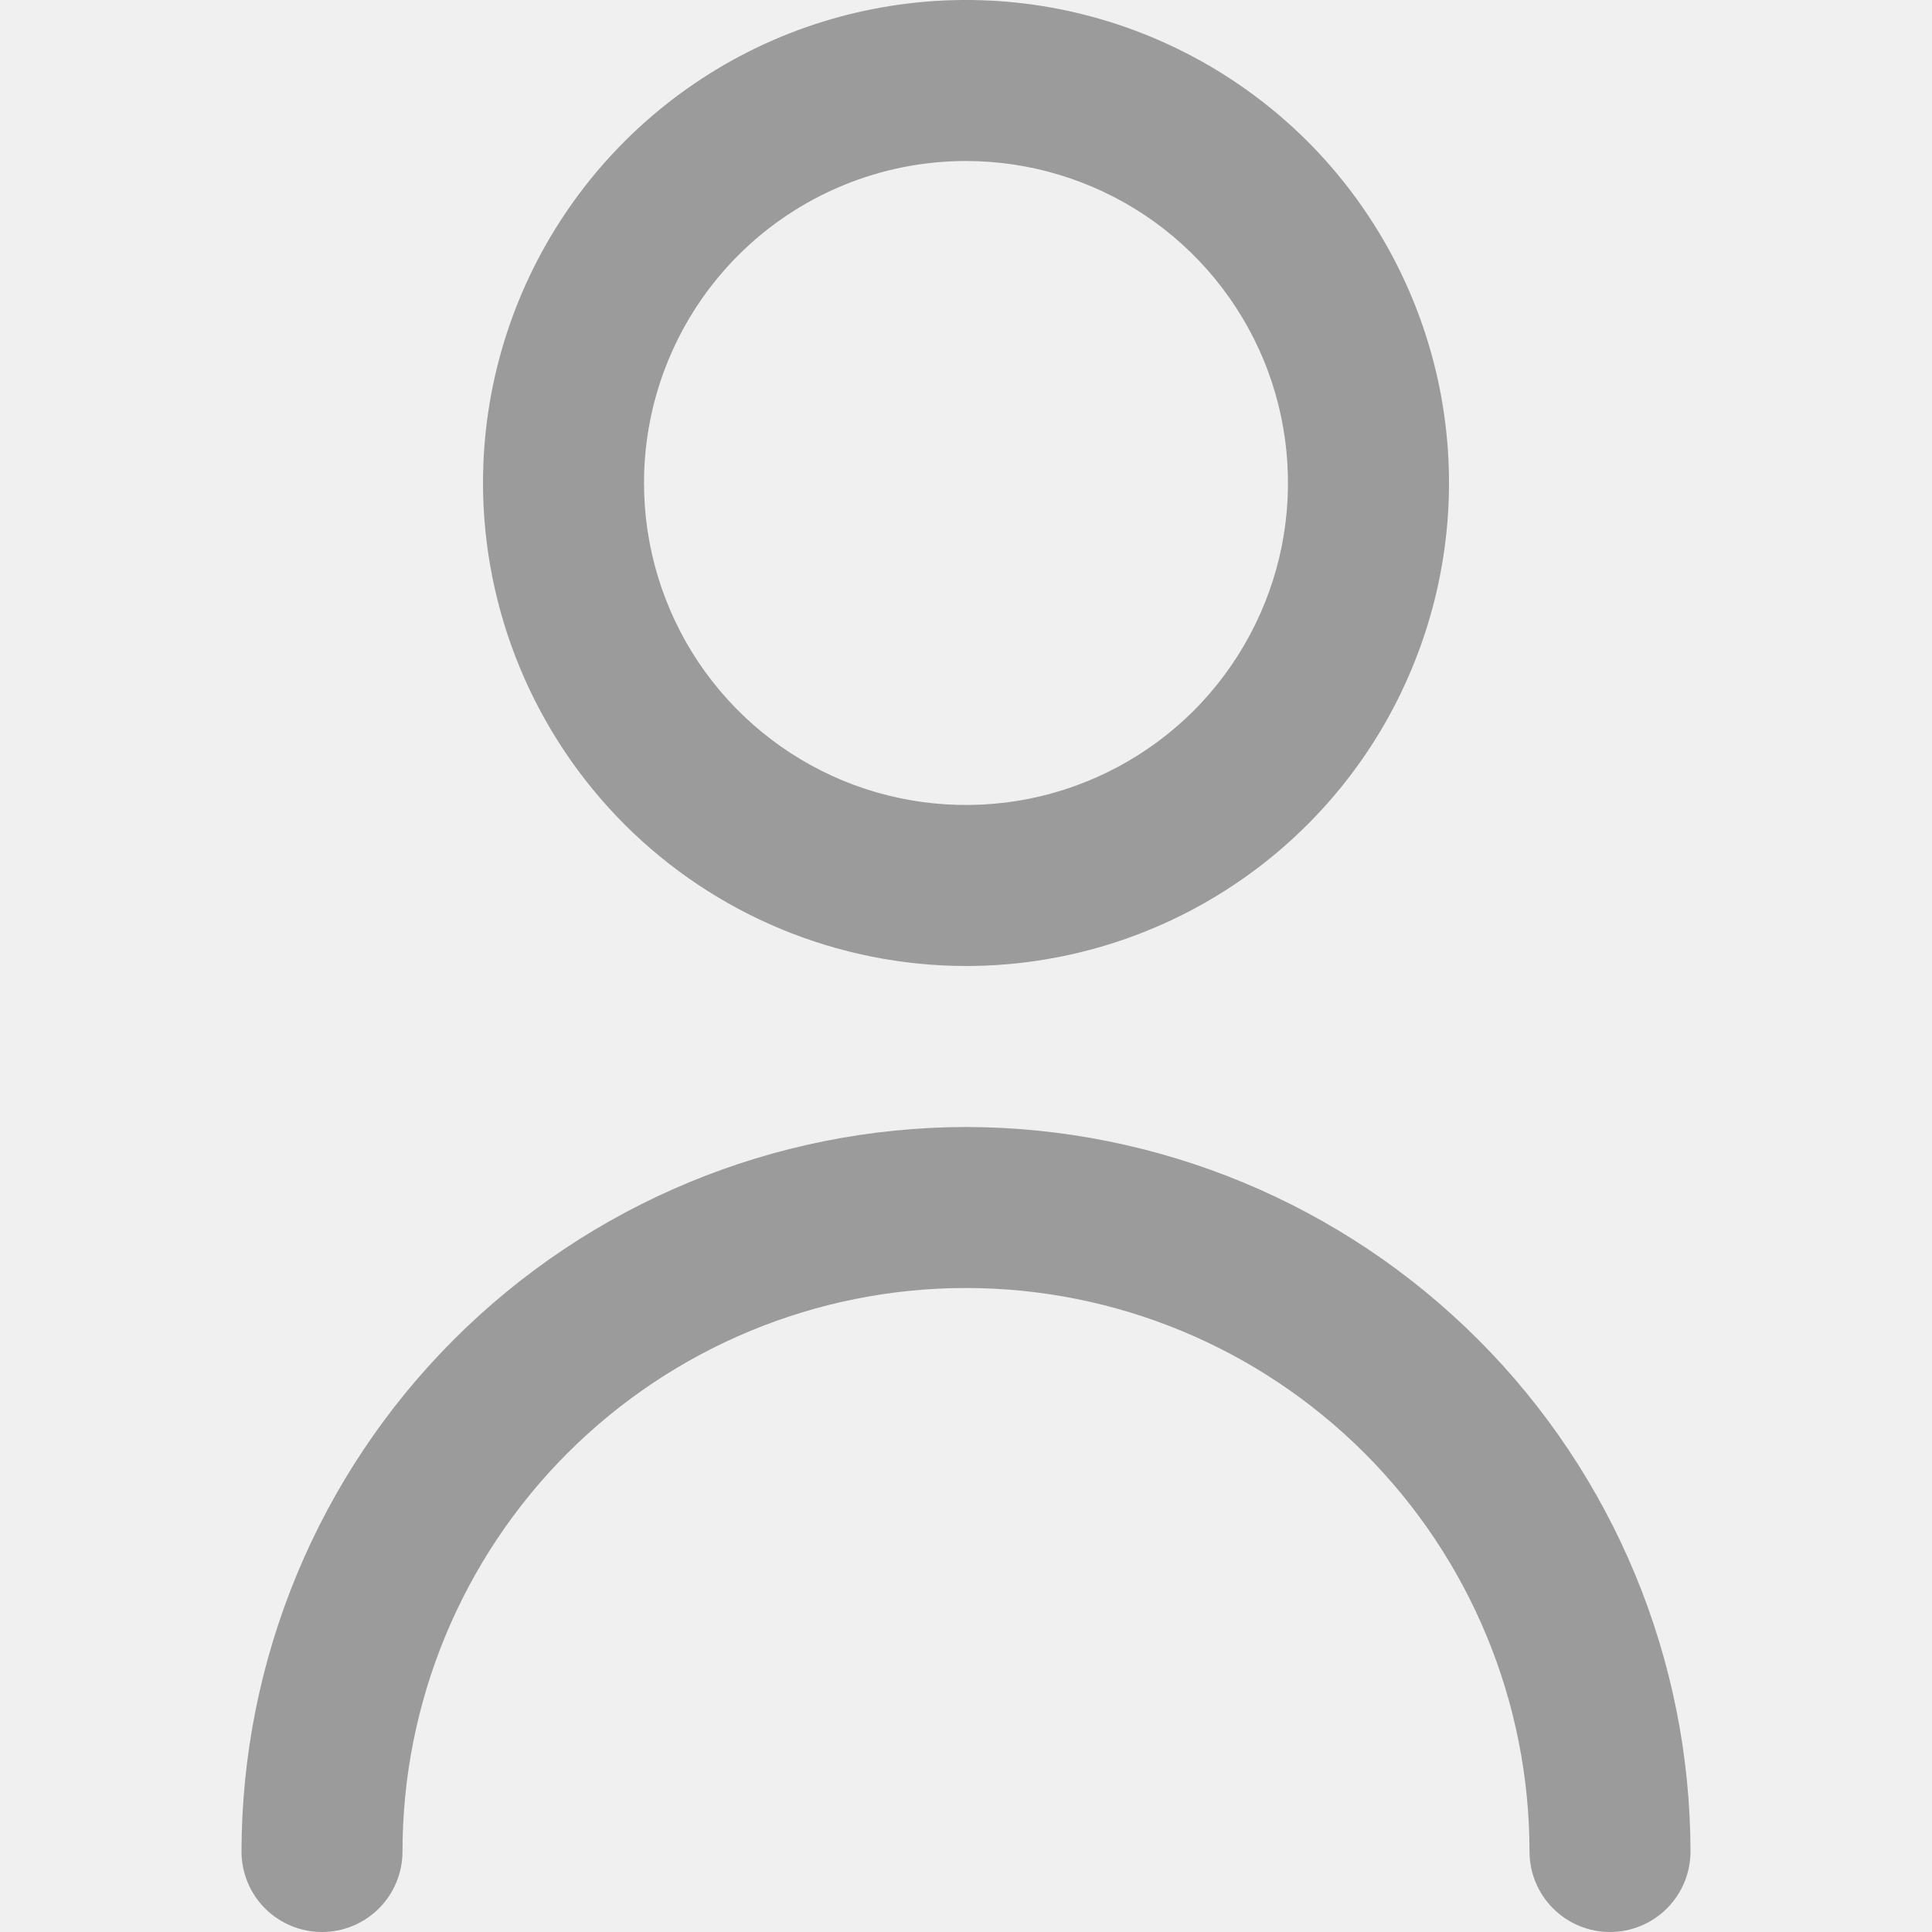
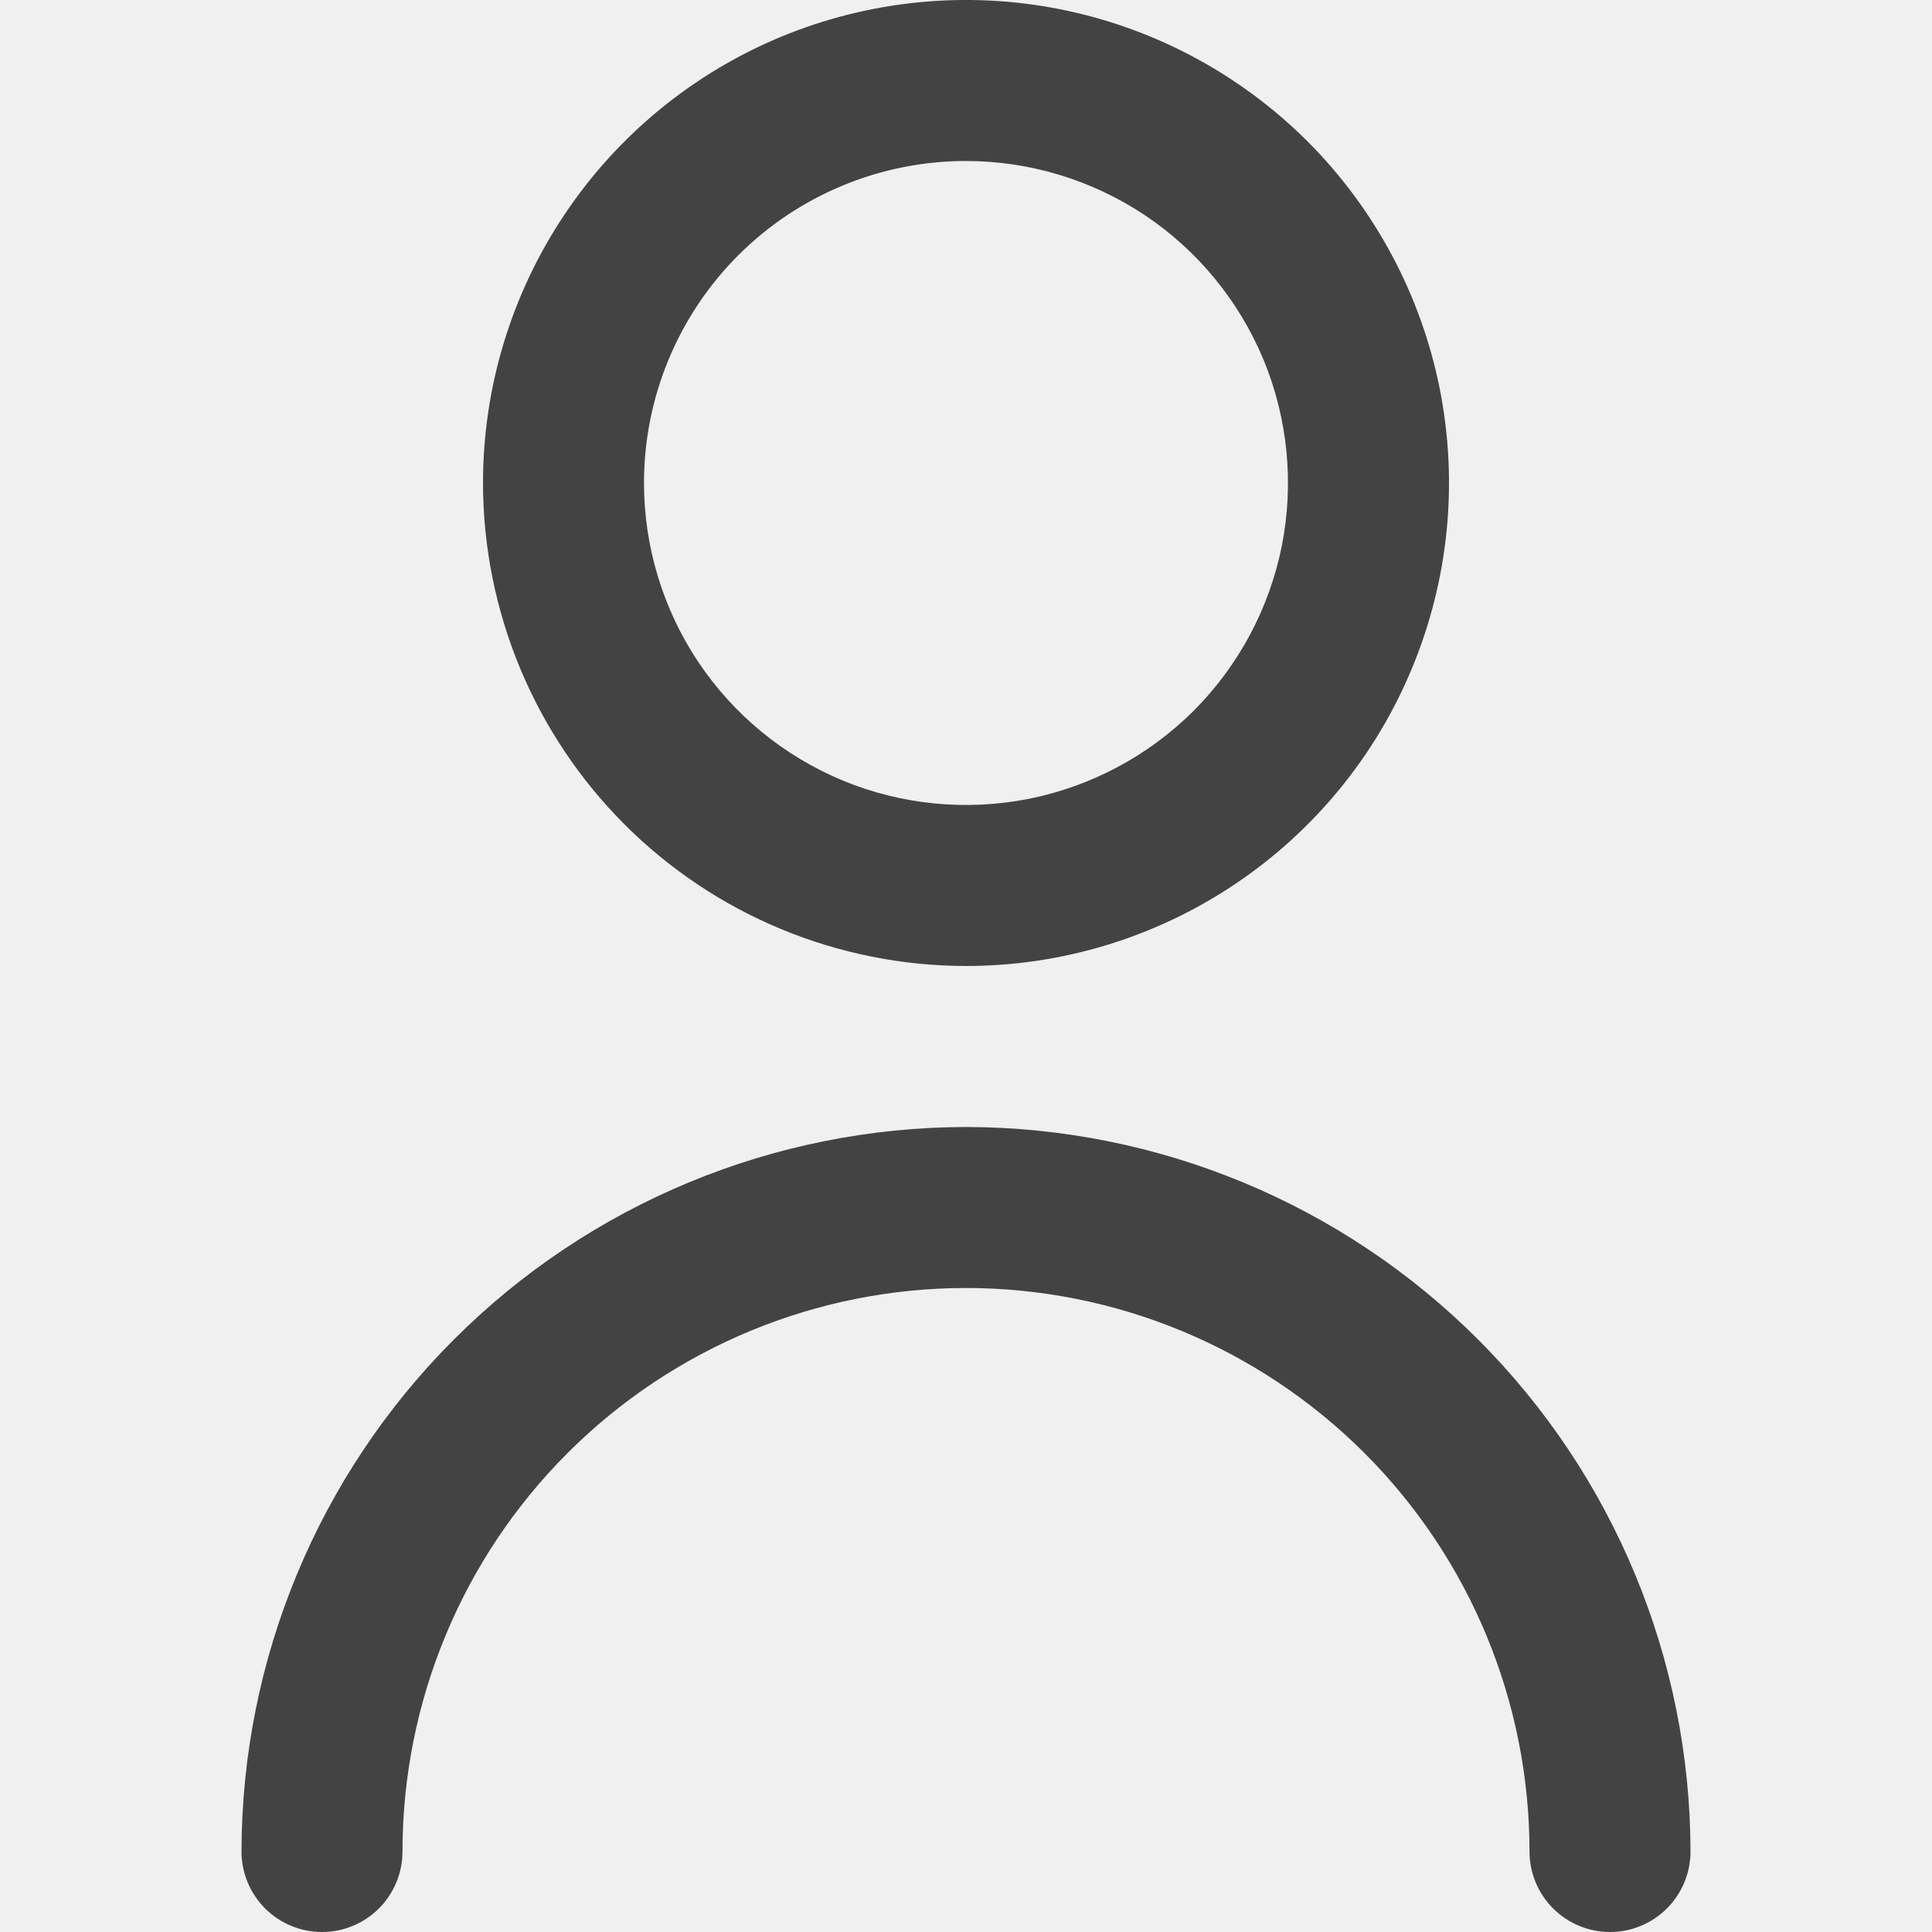
<svg xmlns="http://www.w3.org/2000/svg" width="15" height="15" viewBox="0 0 15 15" fill="none">
  <g clip-path="url(#clip0_149_2548)">
-     <path d="M7.5 7.5C8.242 7.5 8.967 7.28 9.583 6.868C10.2 6.456 10.681 5.87 10.964 5.185C11.248 4.5 11.323 3.746 11.178 3.018C11.033 2.291 10.676 1.623 10.152 1.098C9.627 0.574 8.959 0.217 8.232 0.072C7.504 -0.073 6.75 0.002 6.065 0.285C5.38 0.569 4.794 1.05 4.382 1.667C3.97 2.283 3.75 3.008 3.75 3.75C3.751 4.744 4.146 5.697 4.849 6.401C5.552 7.104 6.506 7.499 7.5 7.5ZM7.5 1.25C7.994 1.25 8.478 1.397 8.889 1.671C9.3 1.946 9.62 2.336 9.81 2.793C9.999 3.25 10.048 3.753 9.952 4.238C9.855 4.723 9.617 5.168 9.268 5.518C8.918 5.867 8.473 6.105 7.988 6.202C7.503 6.298 7 6.249 6.543 6.06C6.086 5.87 5.696 5.55 5.421 5.139C5.147 4.728 5 4.244 5 3.75C5 3.087 5.263 2.451 5.732 1.982C6.201 1.513 6.837 1.25 7.5 1.25Z" fill="#9B9B9B" />
-     <path d="M7.5 8.75C6.009 8.752 4.579 9.345 3.524 10.4C2.47 11.454 1.877 12.884 1.875 14.375C1.875 14.541 1.941 14.7 2.058 14.817C2.175 14.934 2.334 15 2.5 15C2.666 15 2.825 14.934 2.942 14.817C3.059 14.7 3.125 14.541 3.125 14.375C3.125 13.215 3.586 12.102 4.406 11.282C5.227 10.461 6.34 10 7.5 10C8.66 10 9.773 10.461 10.594 11.282C11.414 12.102 11.875 13.215 11.875 14.375C11.875 14.541 11.941 14.7 12.058 14.817C12.175 14.934 12.334 15 12.5 15C12.666 15 12.825 14.934 12.942 14.817C13.059 14.7 13.125 14.541 13.125 14.375C13.123 12.884 12.53 11.454 11.476 10.4C10.421 9.345 8.991 8.752 7.5 8.75Z" fill="#9B9B9B" />
+     <path d="M7.5 7.5C8.242 7.5 8.967 7.28 9.583 6.868C10.2 6.456 10.681 5.87 10.964 5.185C11.248 4.5 11.323 3.746 11.178 3.018C11.033 2.291 10.676 1.623 10.152 1.098C9.627 0.574 8.959 0.217 8.232 0.072C7.504 -0.073 6.75 0.002 6.065 0.285C5.38 0.569 4.794 1.05 4.382 1.667C3.97 2.283 3.75 3.008 3.75 3.75C3.751 4.744 4.146 5.697 4.849 6.401C5.552 7.104 6.506 7.499 7.5 7.5ZM7.5 1.25C7.994 1.25 8.478 1.397 8.889 1.671C9.3 1.946 9.62 2.336 9.81 2.793C9.999 3.25 10.048 3.753 9.952 4.238C9.855 4.723 9.617 5.168 9.268 5.518C8.918 5.867 8.473 6.105 7.988 6.202C7.503 6.298 7 6.249 6.543 6.06C6.086 5.87 5.696 5.55 5.421 5.139C5.147 4.728 5 4.244 5 3.75C5 3.087 5.263 2.451 5.732 1.982C6.201 1.513 6.837 1.25 7.5 1.25Z" fill="#434343" />
+     <path d="M7.5 8.75C6.009 8.752 4.579 9.345 3.524 10.4C2.47 11.454 1.877 12.884 1.875 14.375C1.875 14.541 1.941 14.7 2.058 14.817C2.175 14.934 2.334 15 2.5 15C2.666 15 2.825 14.934 2.942 14.817C3.059 14.7 3.125 14.541 3.125 14.375C3.125 13.215 3.586 12.102 4.406 11.282C5.227 10.461 6.34 10 7.5 10C8.66 10 9.773 10.461 10.594 11.282C11.414 12.102 11.875 13.215 11.875 14.375C11.875 14.541 11.941 14.7 12.058 14.817C12.175 14.934 12.334 15 12.5 15C12.666 15 12.825 14.934 12.942 14.817C13.059 14.7 13.125 14.541 13.125 14.375C13.123 12.884 12.53 11.454 11.476 10.4C10.421 9.345 8.991 8.752 7.5 8.75Z" fill="#434343" />
  </g>
  <defs>
    <clipPath id="clip0_149_2548">
      <rect width="15" height="15" fill="white" />
    </clipPath>
  </defs>
</svg>
